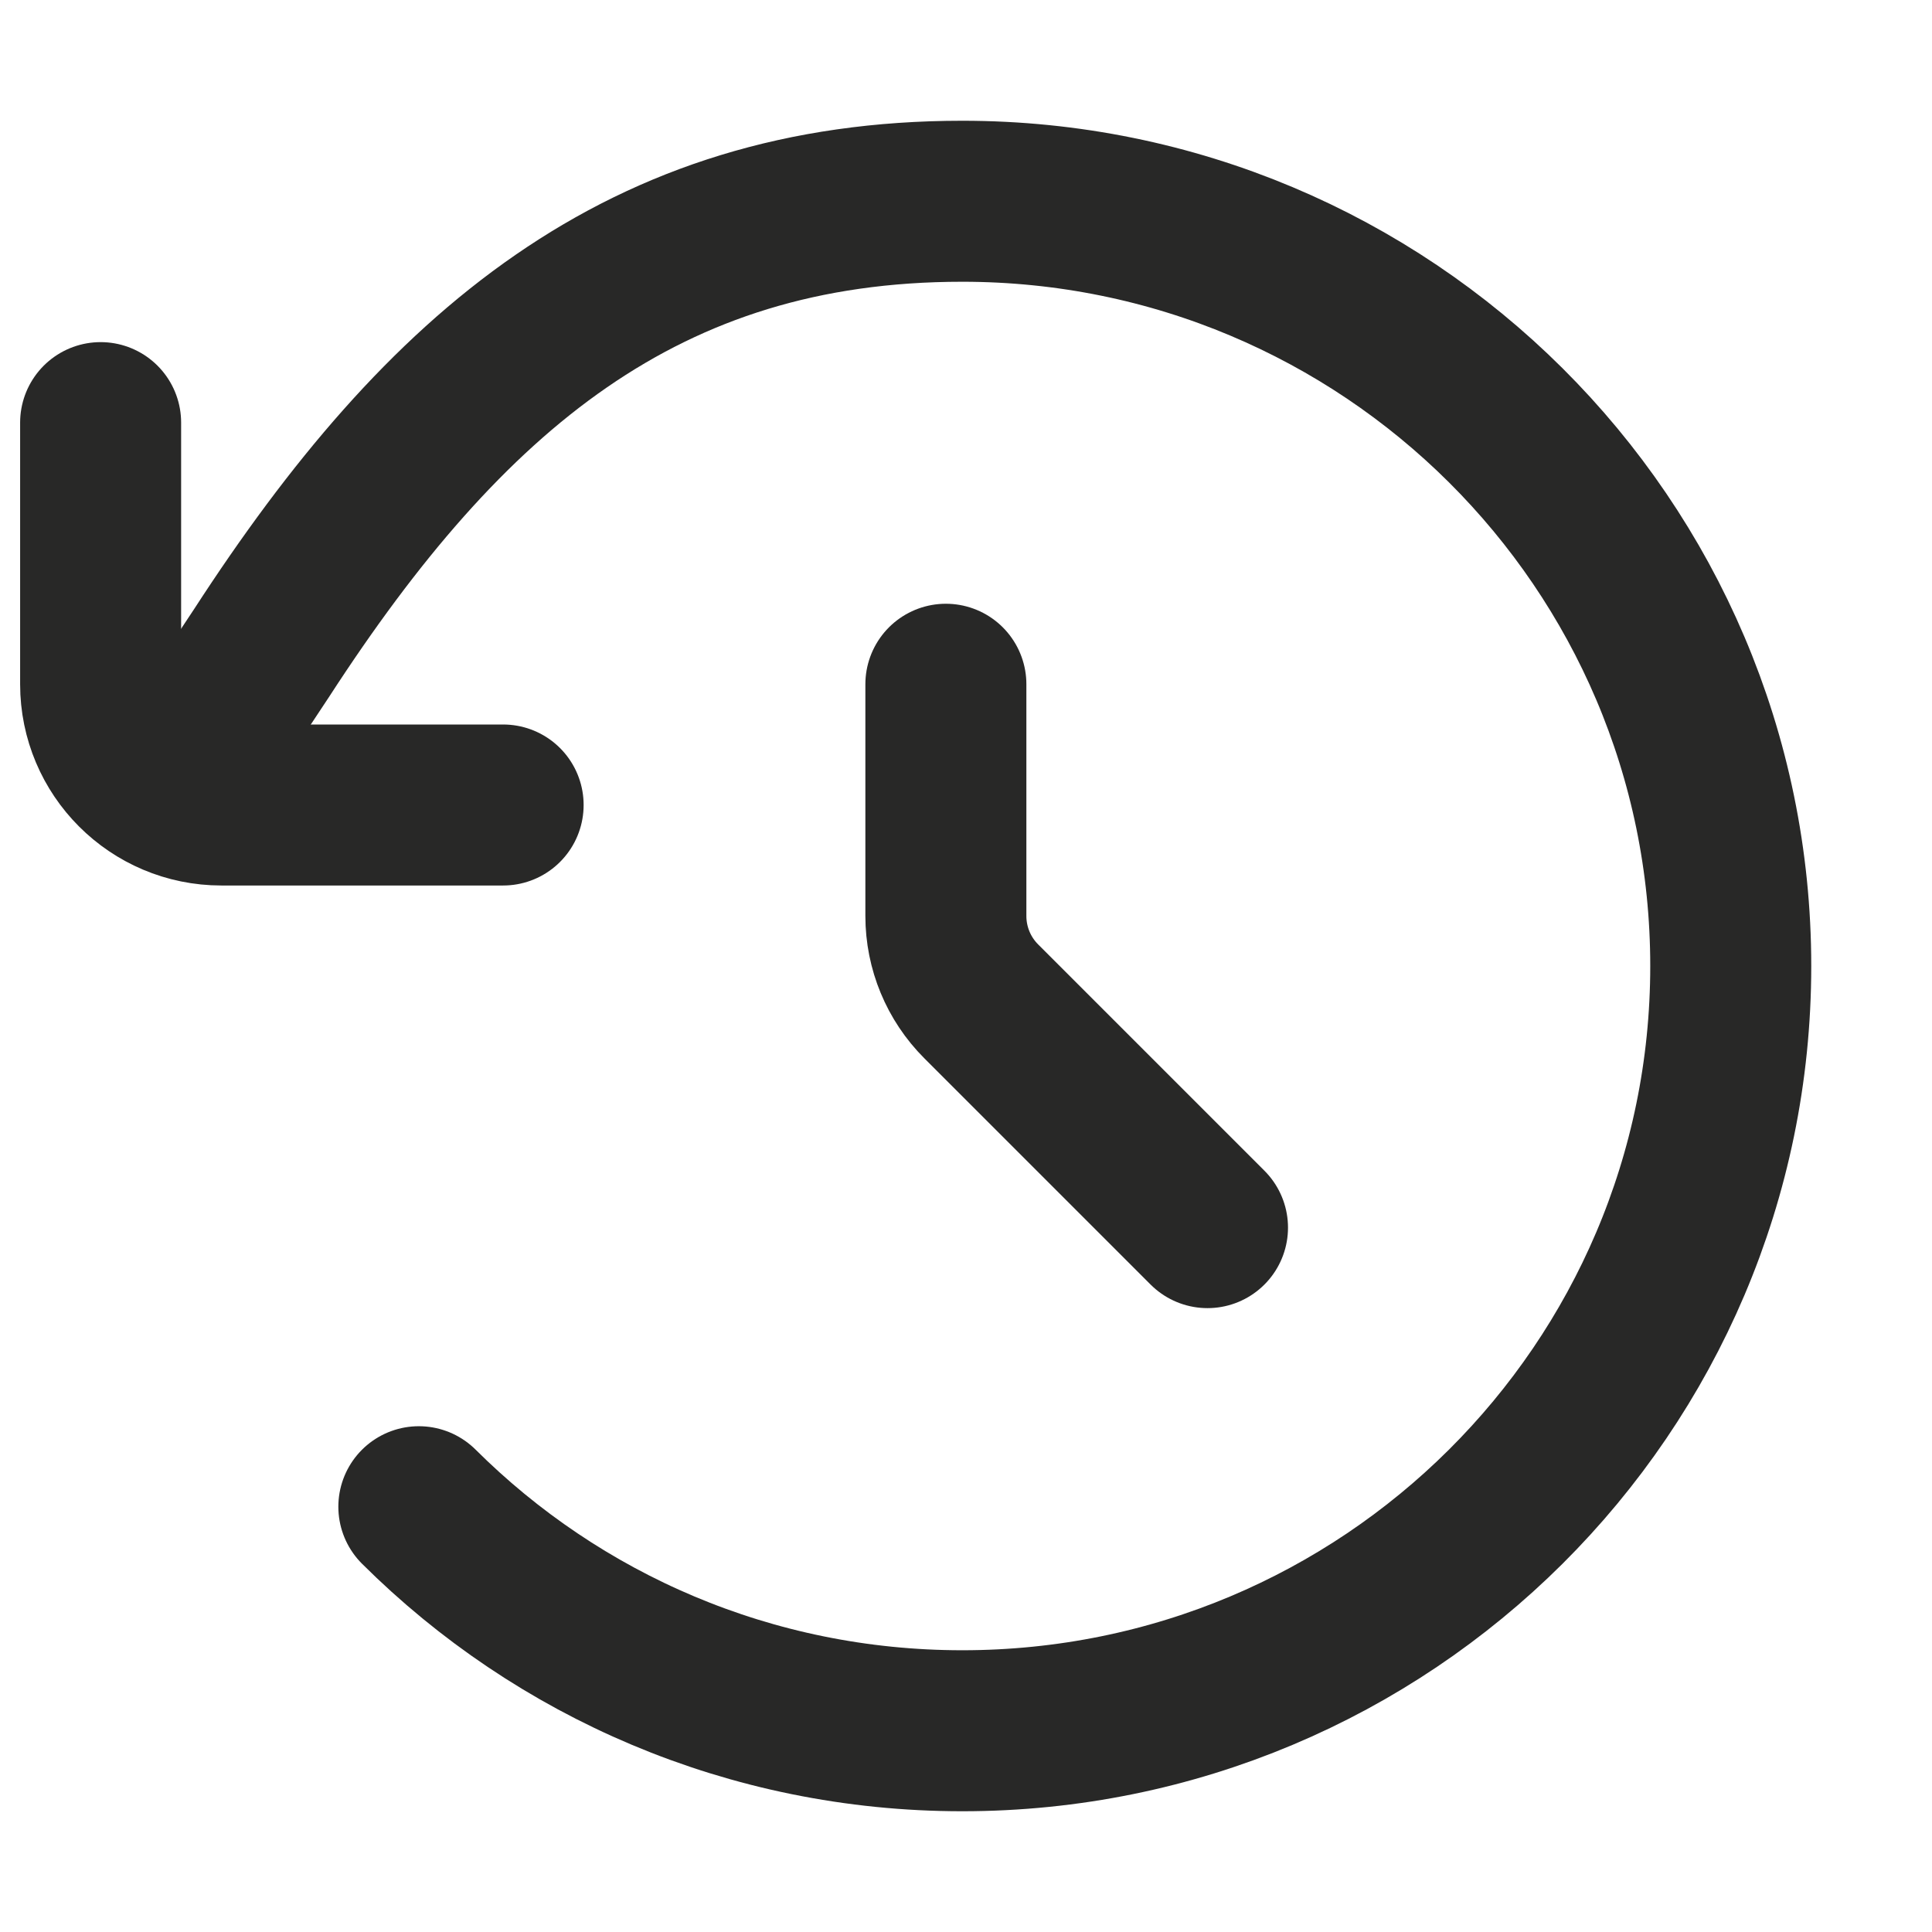
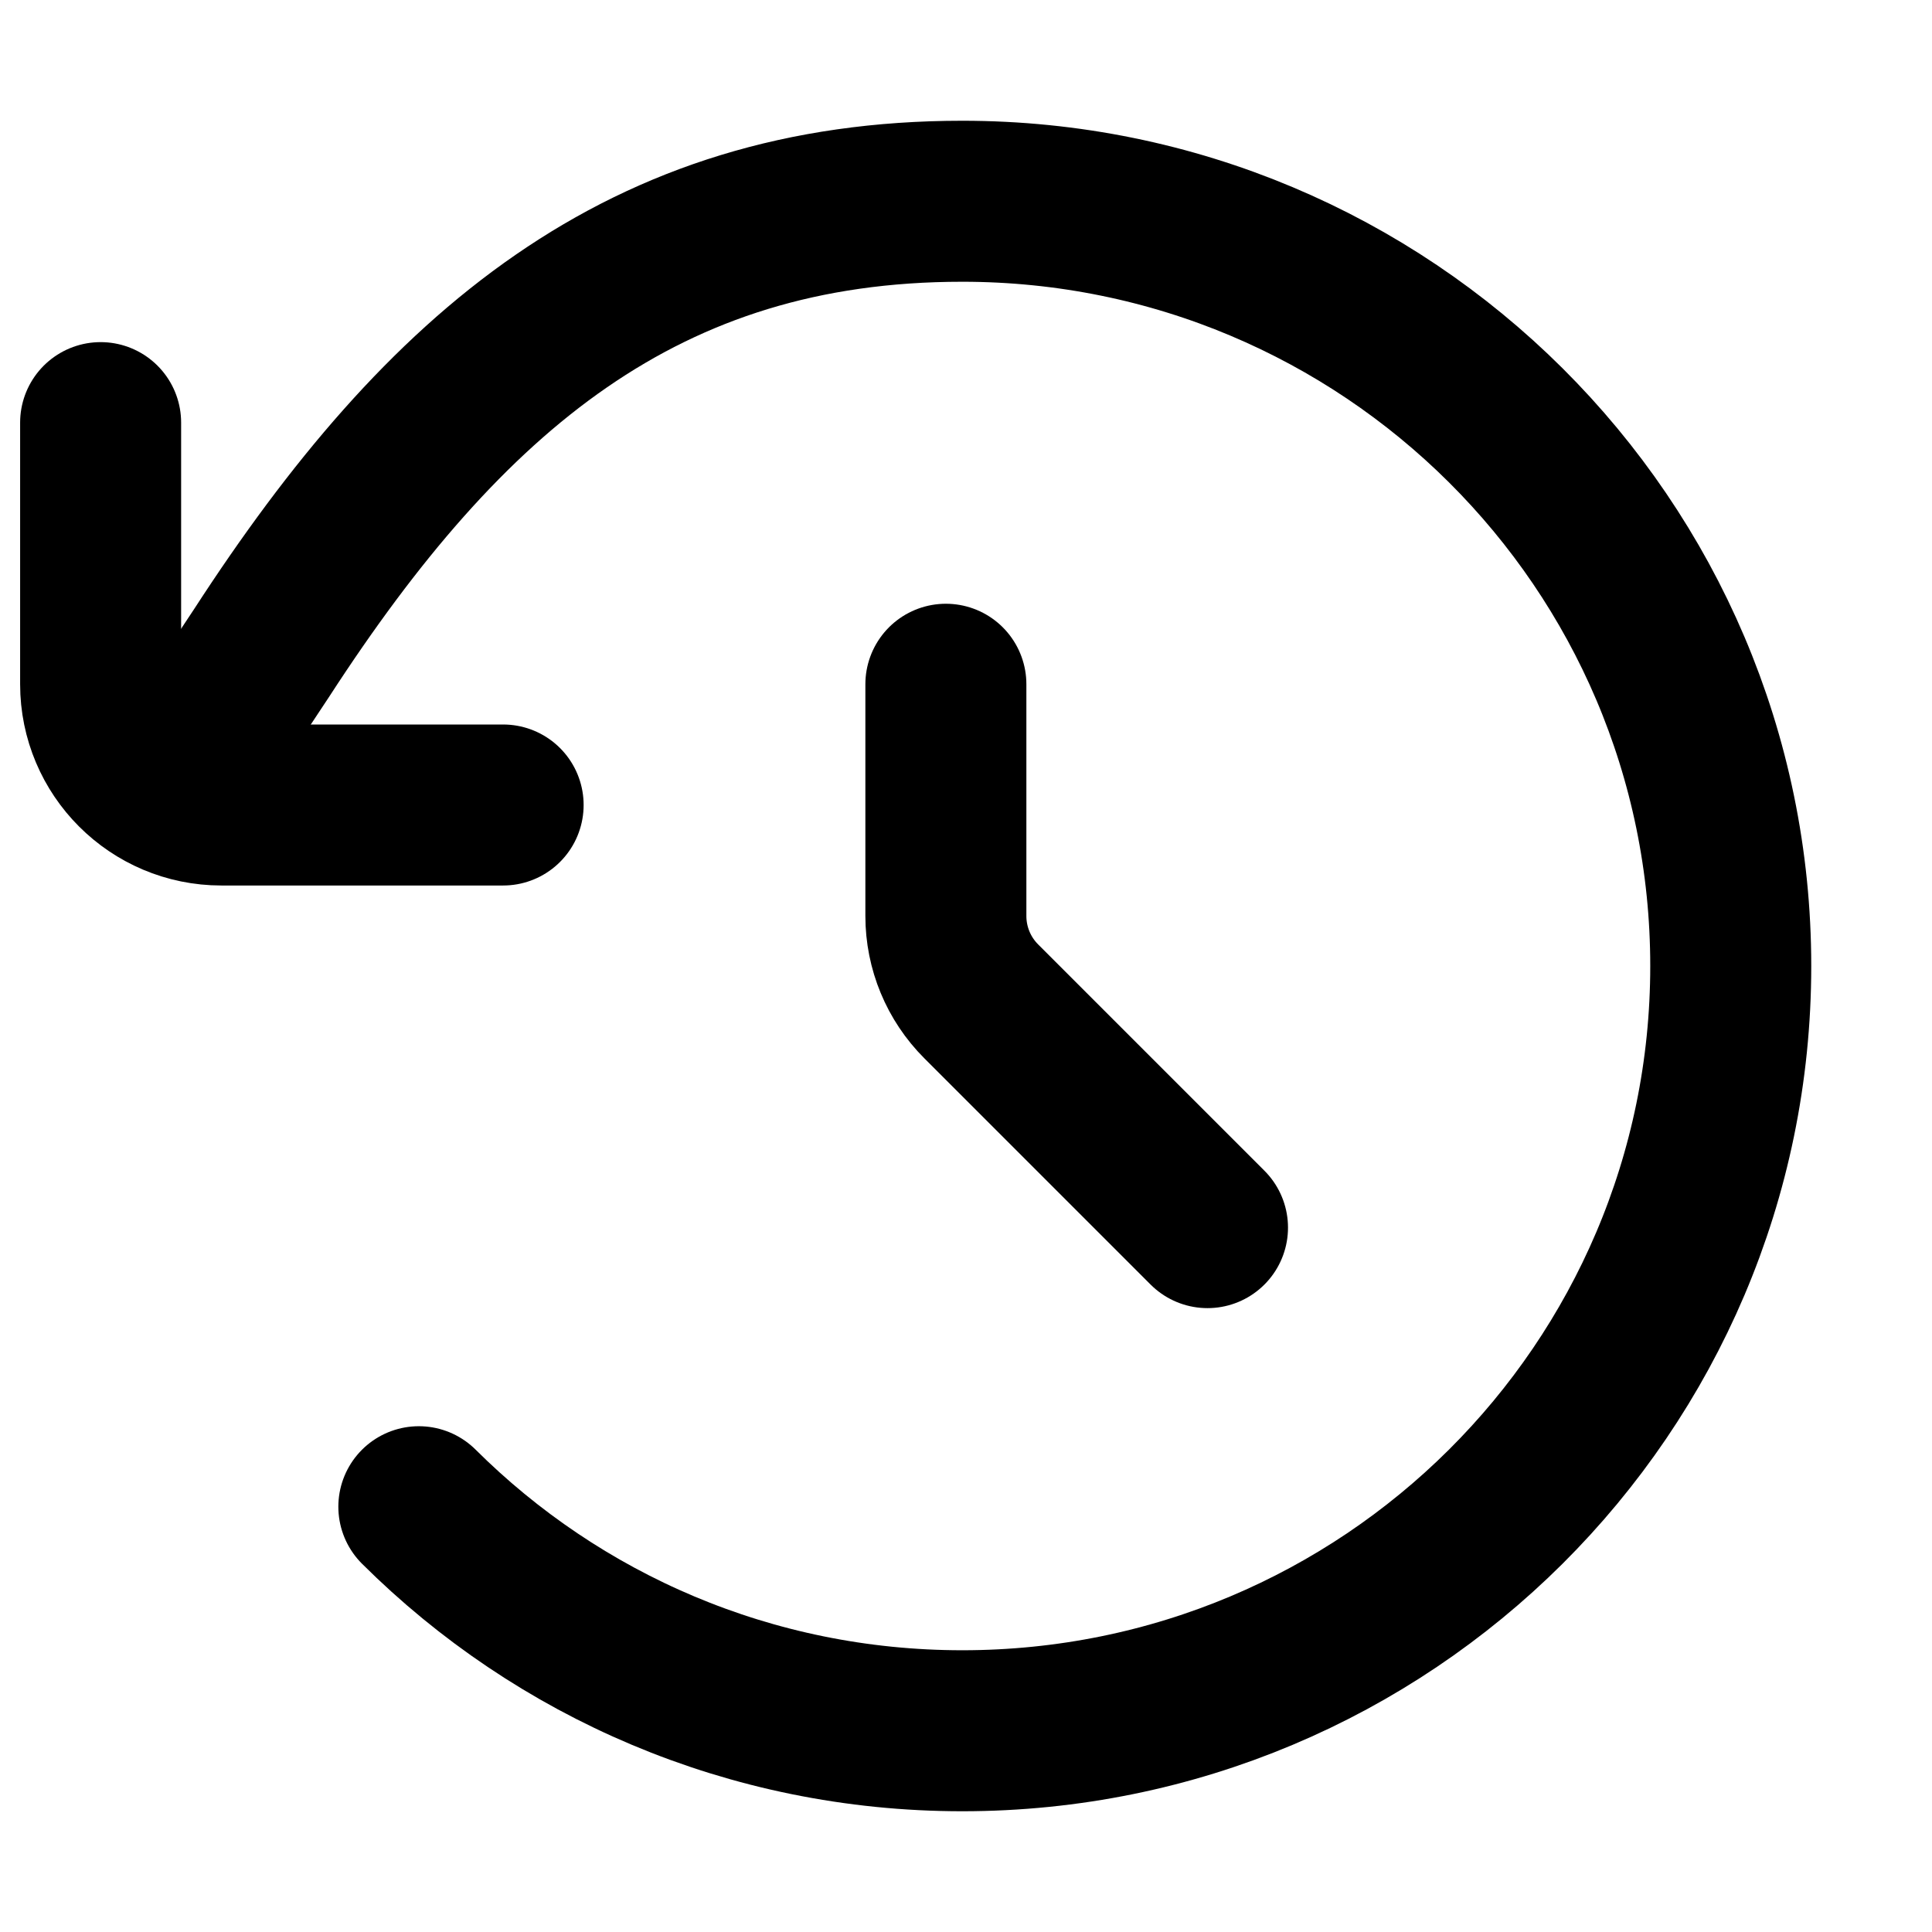
<svg xmlns="http://www.w3.org/2000/svg" width="24" height="24" viewBox="0 0 24 24" fill="none">
-   <path d="M11.75 8.5V11.379C11.75 11.777 11.908 12.158 12.189 12.439L15 15.25" stroke="#282827" stroke-width="2" stroke-linecap="round" />
-   <path d="M1.25 5.25L1.25 8.5C1.25 9.328 1.922 10 2.75 10L6.25 10" stroke="#282827" stroke-width="2" stroke-linecap="round" />
-   <path d="M5.203 18.717C6.931 20.437 9.318 21.5 11.954 21.5C17.226 21.5 21.5 17.247 21.5 12C21.5 6.753 17.226 2.5 11.954 2.5C7.998 2.5 5.526 4.6 3.25 8.111L2.331 9.5" stroke="#282827" stroke-width="2" stroke-linecap="round" />
+   <path d="M11.75 8.5V11.379C11.75 11.777 11.908 12.158 12.189 12.439L15 15.25" stroke="currentColor" stroke-width="2" stroke-linecap="round" />
+   <path d="M1.25 5.25L1.25 8.5C1.25 9.328 1.922 10 2.75 10L6.25 10" stroke="currentColor" stroke-width="2" stroke-linecap="round" />
+   <path d="M5.203 18.717C6.931 20.437 9.318 21.5 11.954 21.5C17.226 21.5 21.5 17.247 21.5 12C21.5 6.753 17.226 2.5 11.954 2.5C7.998 2.5 5.526 4.6 3.25 8.111L2.331 9.5" stroke="currentColor" stroke-width="2" stroke-linecap="round" />
</svg>
